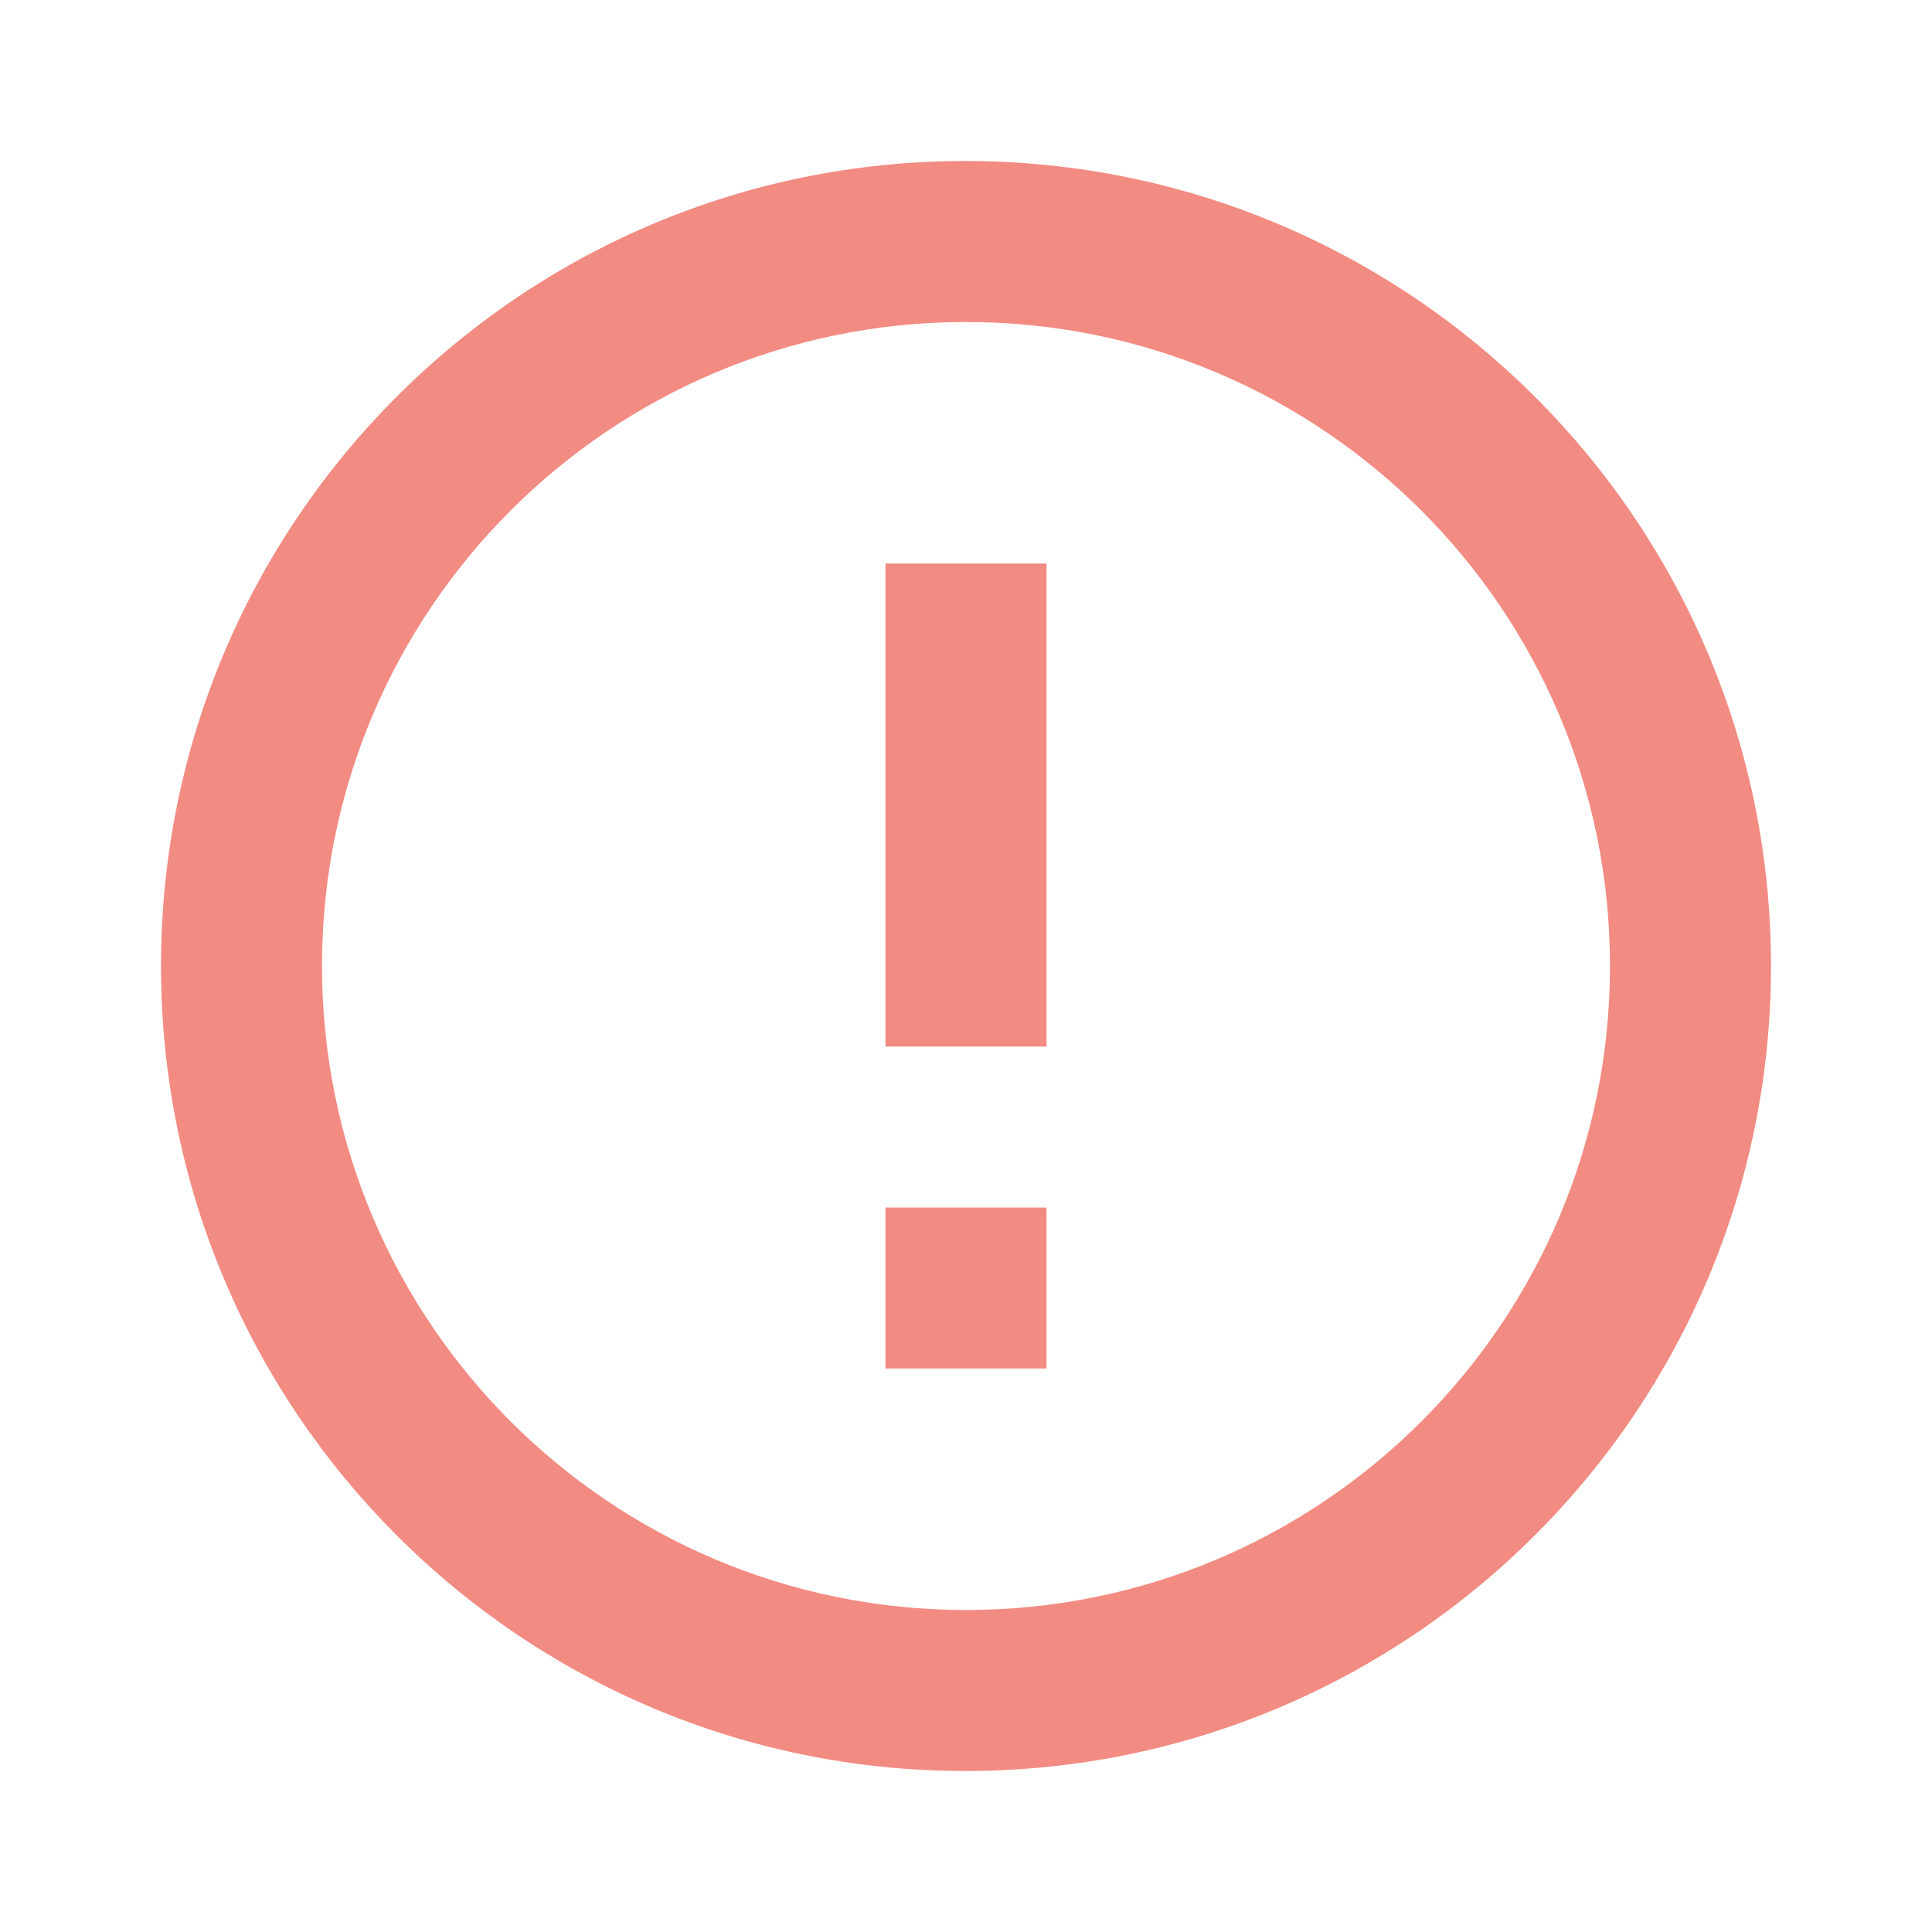
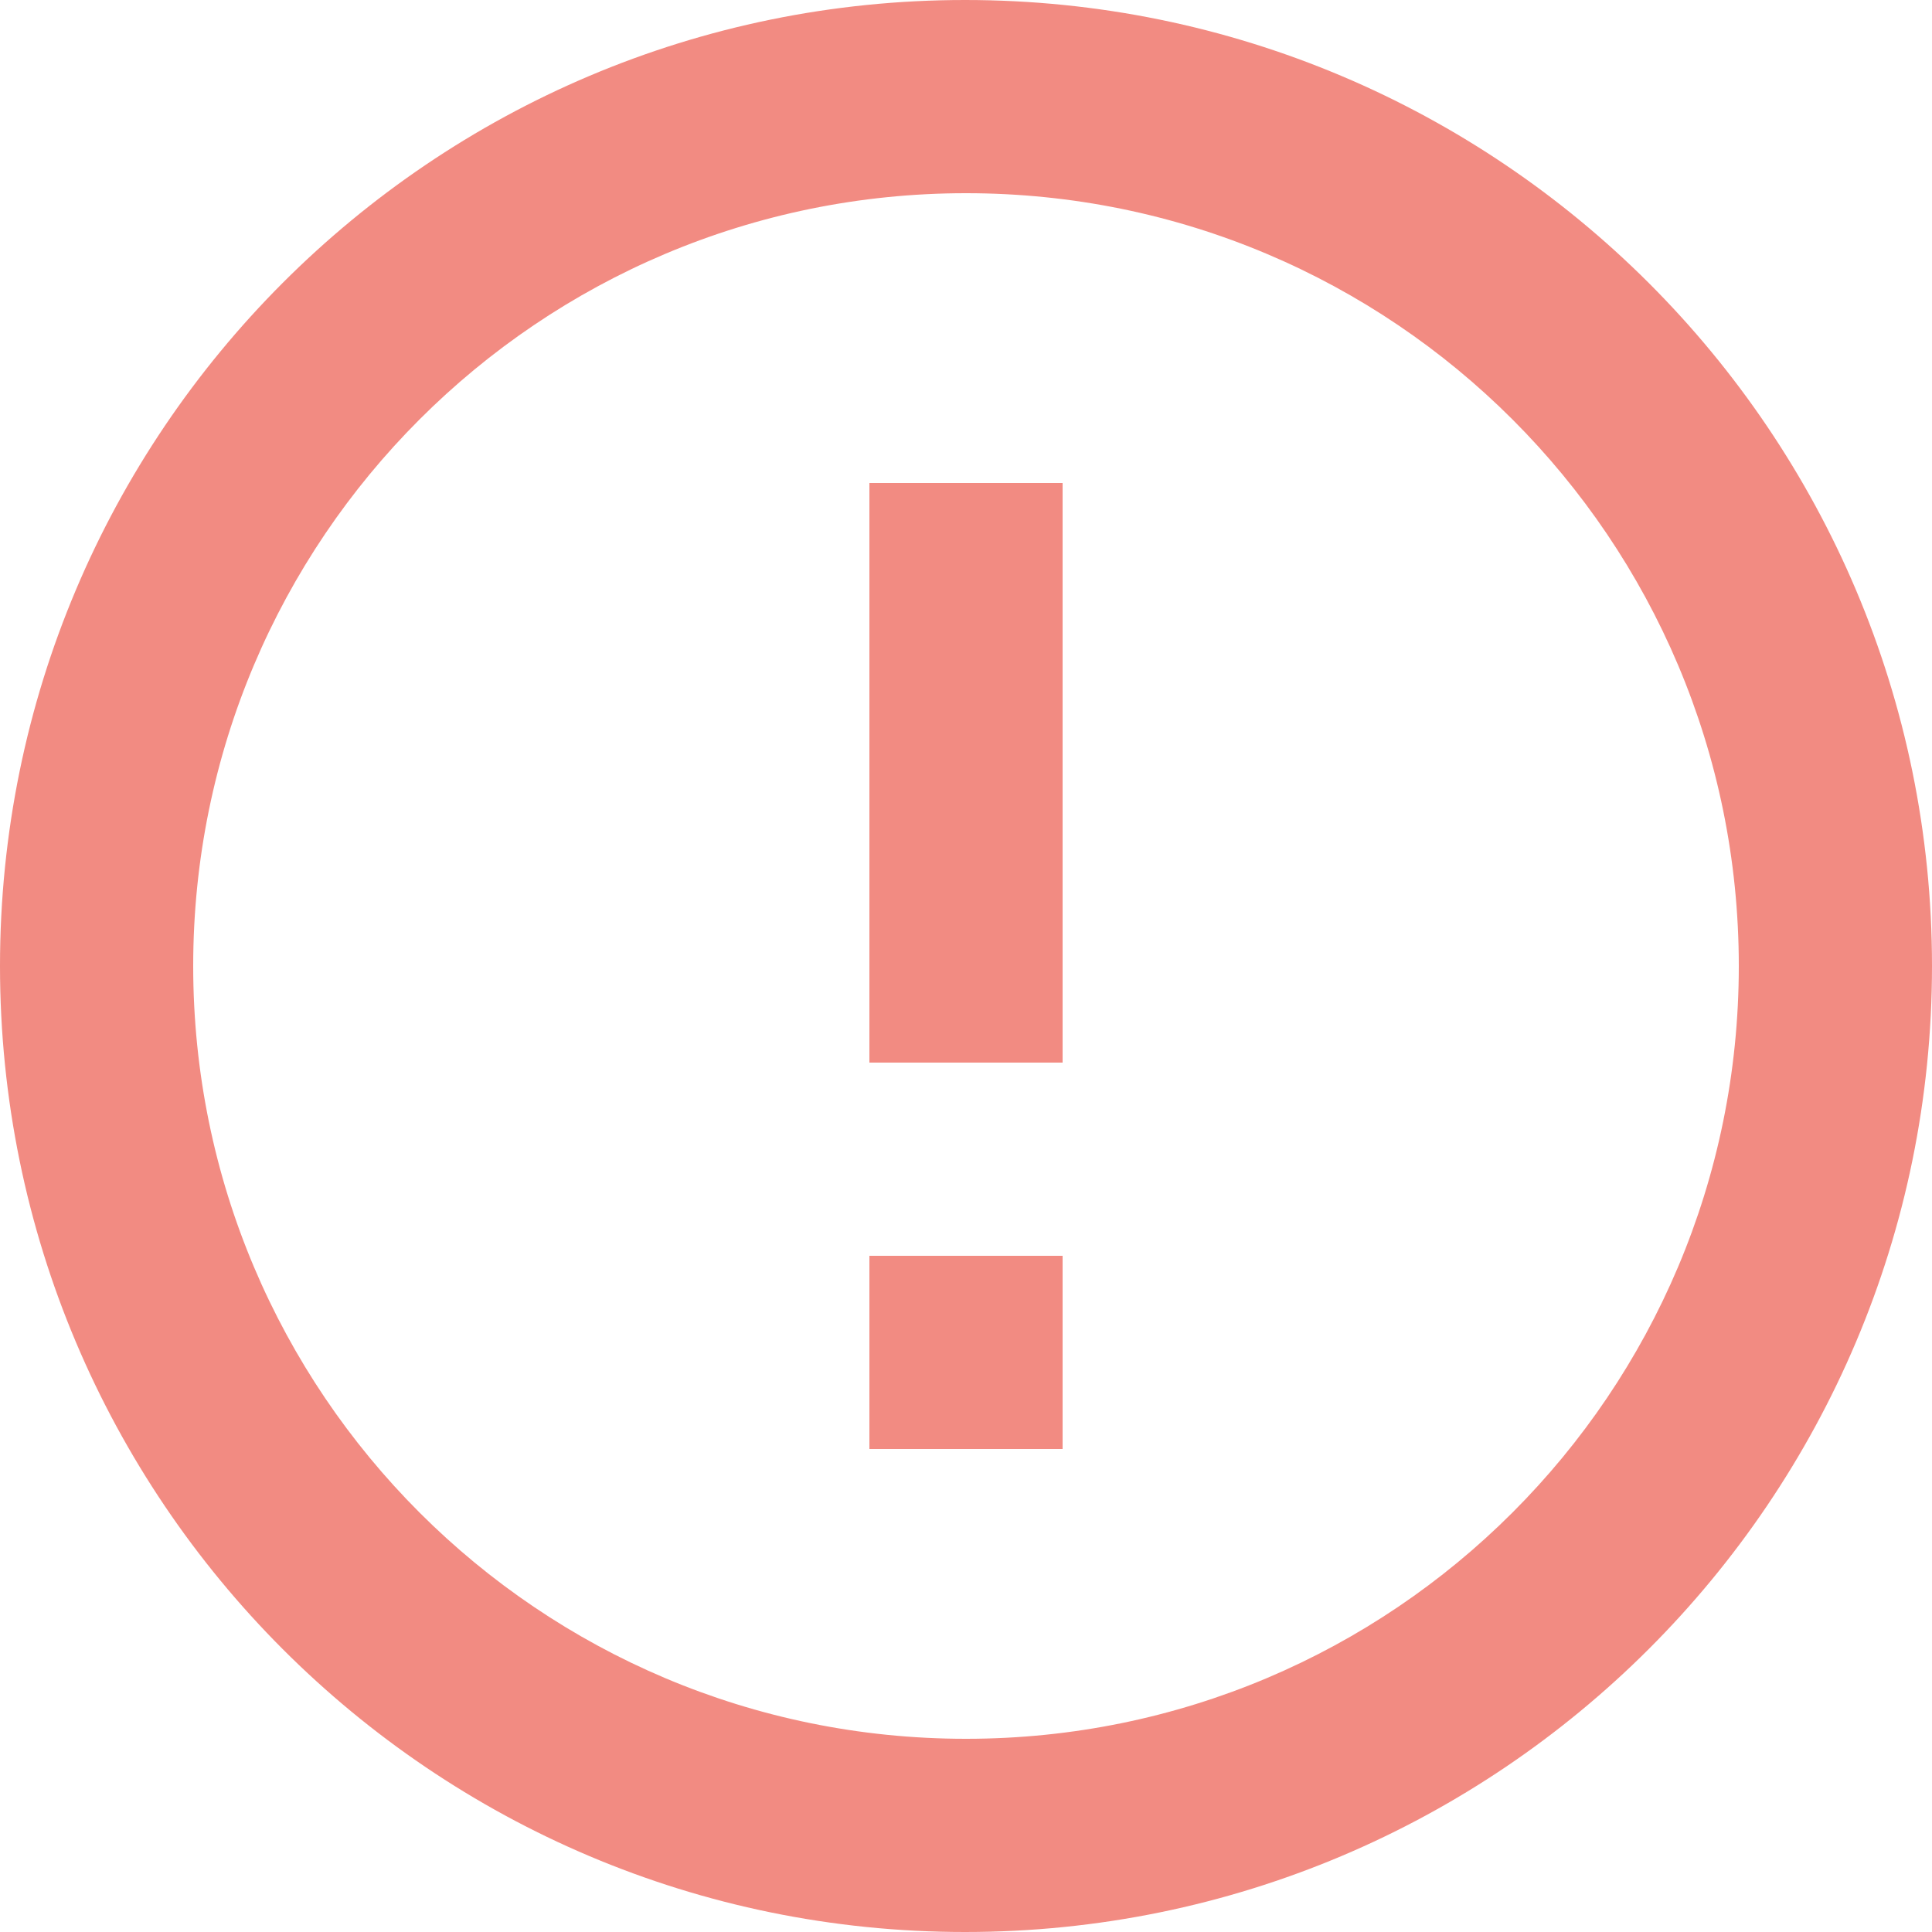
- <svg xmlns="http://www.w3.org/2000/svg" width="36px" height="36px" viewBox="0 0 36 36" version="1.1">
+ <svg xmlns="http://www.w3.org/2000/svg" width="36px" height="36px" viewBox="3 3 30 30" version="1.1">
  <g id="ic_error" stroke="none" stroke-width="1" fill="none" fill-rule="evenodd">
    <g id="ic_error-outline">
      <g id="error_outline">
        <g id="error_outline_gm2_24px">
          <path d="M16.5,22.5 L19.5,22.5 L19.5,25.5 L16.5,25.5 L16.5,22.5 Z M16.5,10.5 L19.5,10.5 L19.5,19.5 L16.5,19.5 L16.5,10.5 Z M17.985,3 C9.705,3 3,9.72 3,18 C3,26.28 9.705,33 17.985,33 C26.28,33 33,26.28 33,18 C33,9.72 26.28,3 17.985,3 Z M18,30 C11.37,30 6,24.63 6,18 C6,11.37 11.37,6 18,6 C24.63,6 30,11.37 30,18 C30,24.63 24.63,30 18,30 Z" id="Shape" fill="#F28B82" />
          <polygon id="Path" points="0 0 36 0 36 36 0 36" />
        </g>
      </g>
    </g>
  </g>
</svg>
